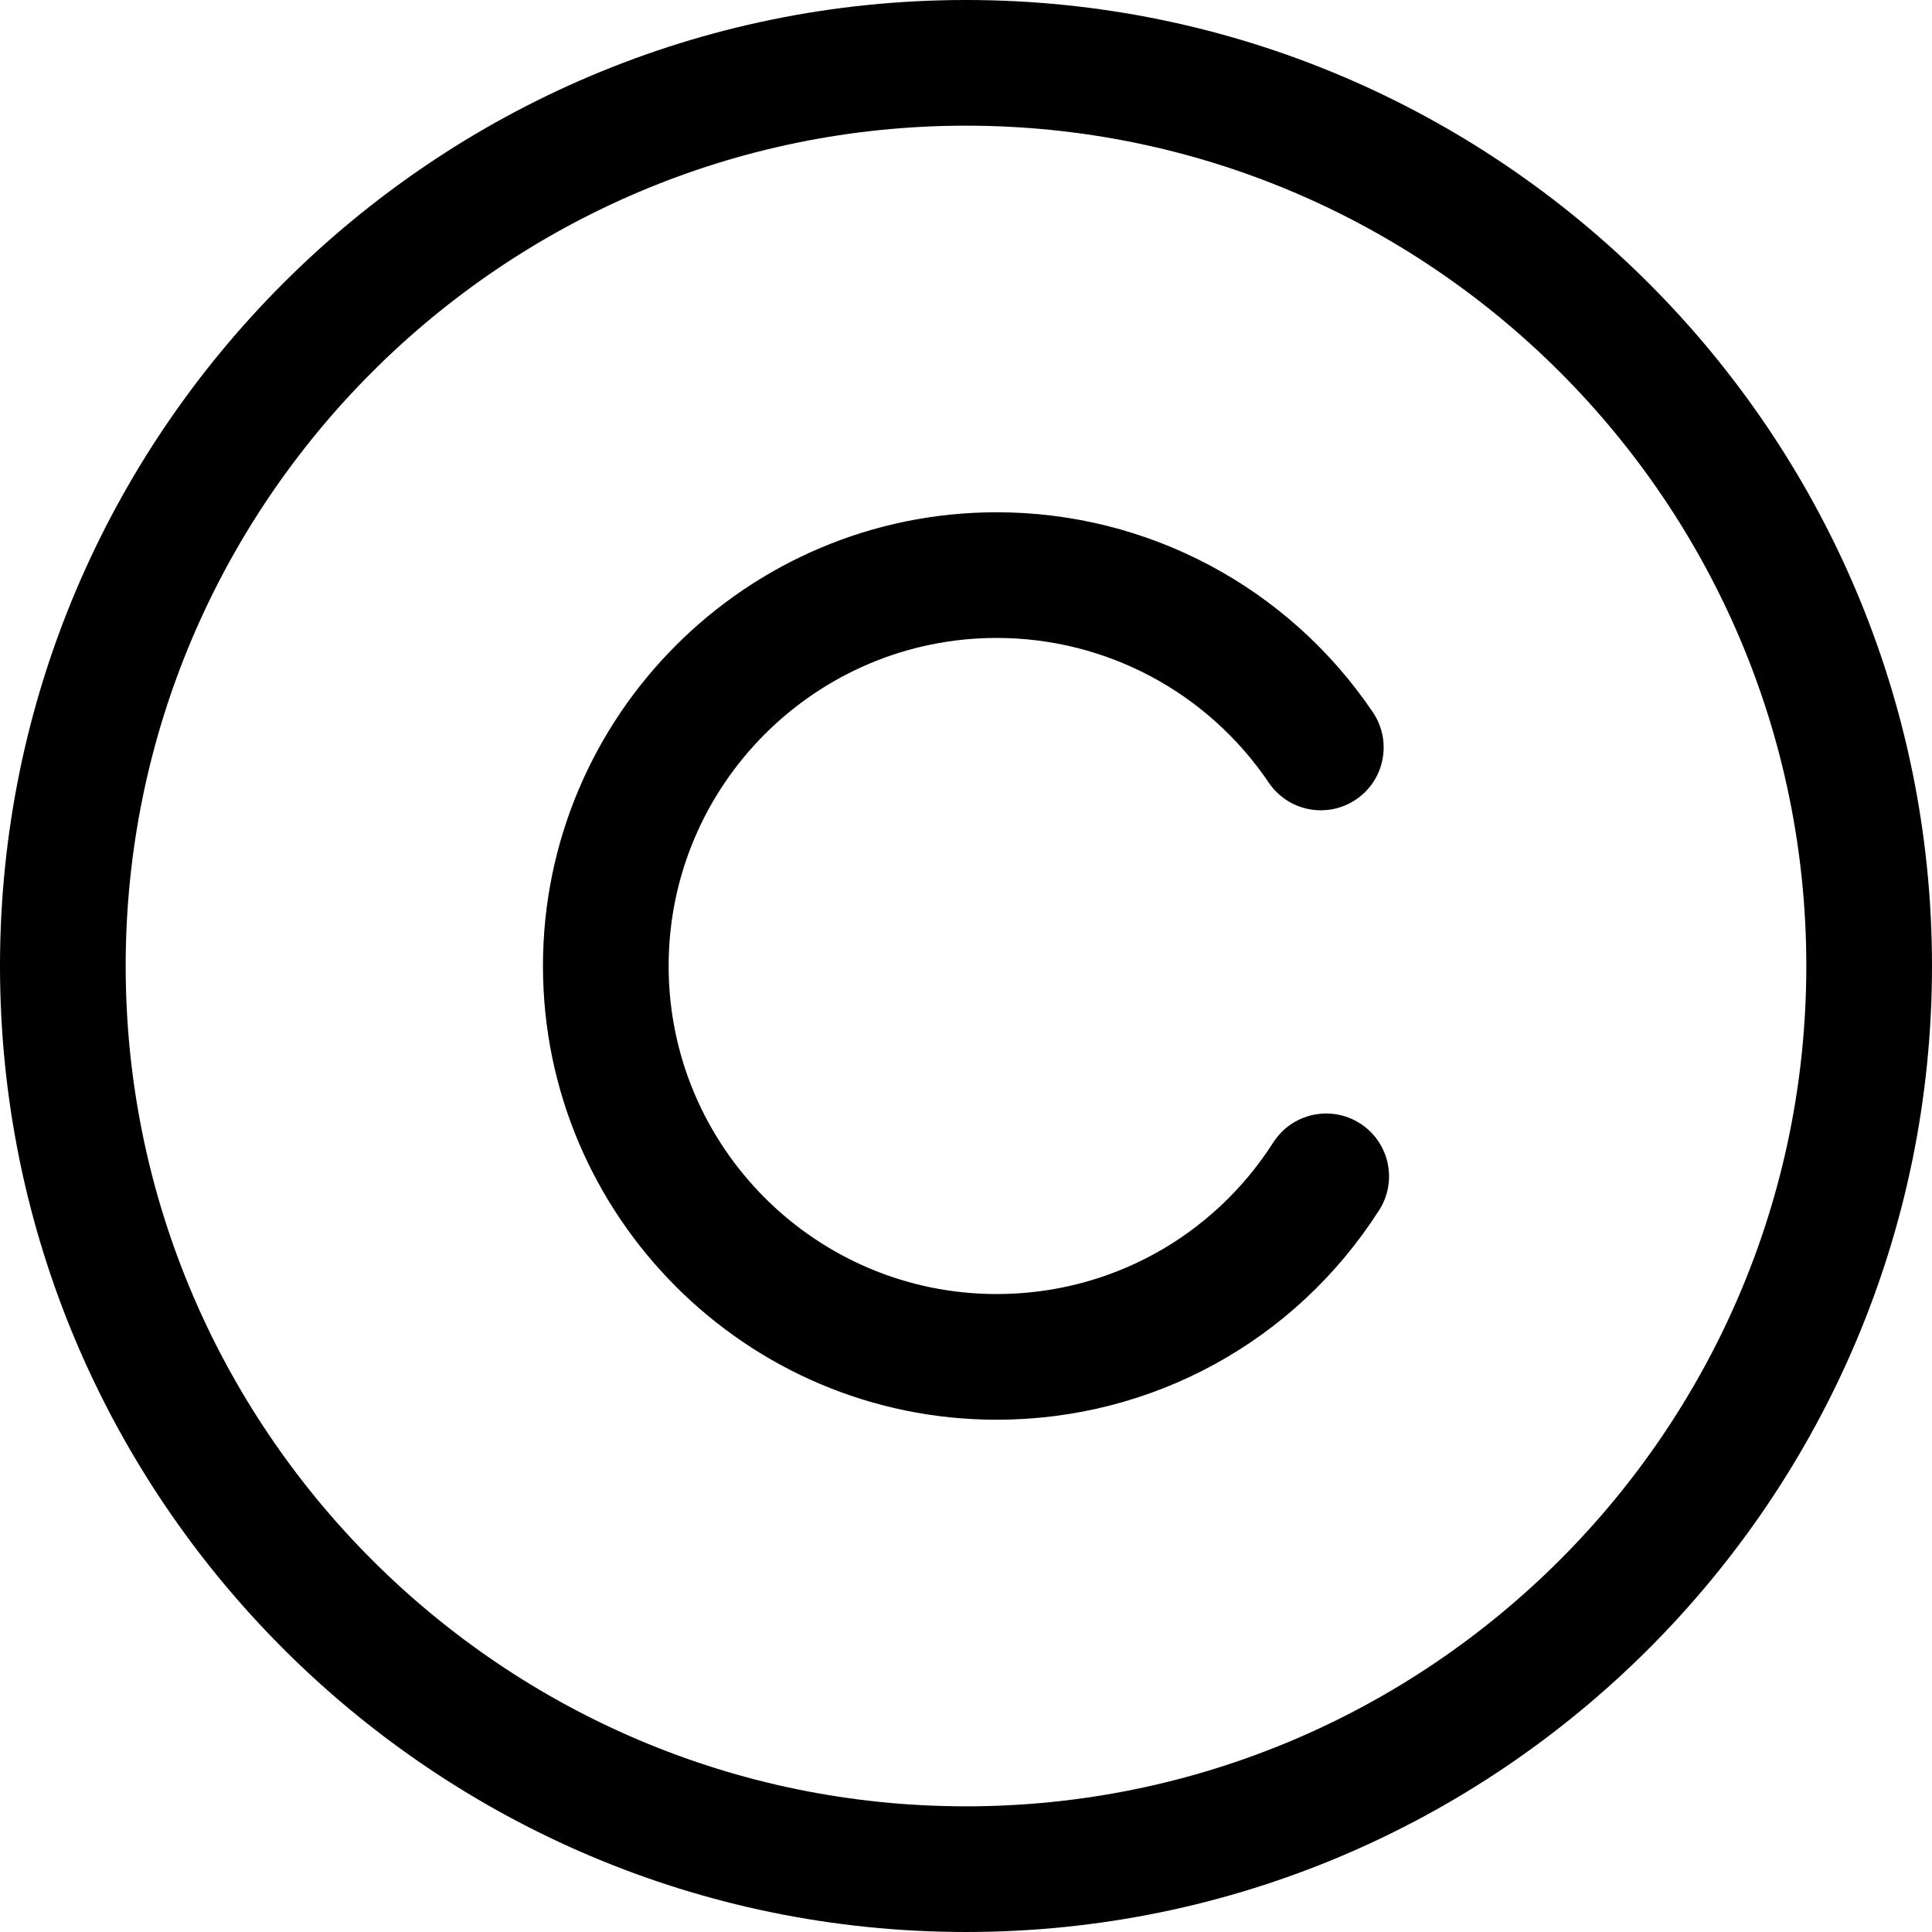
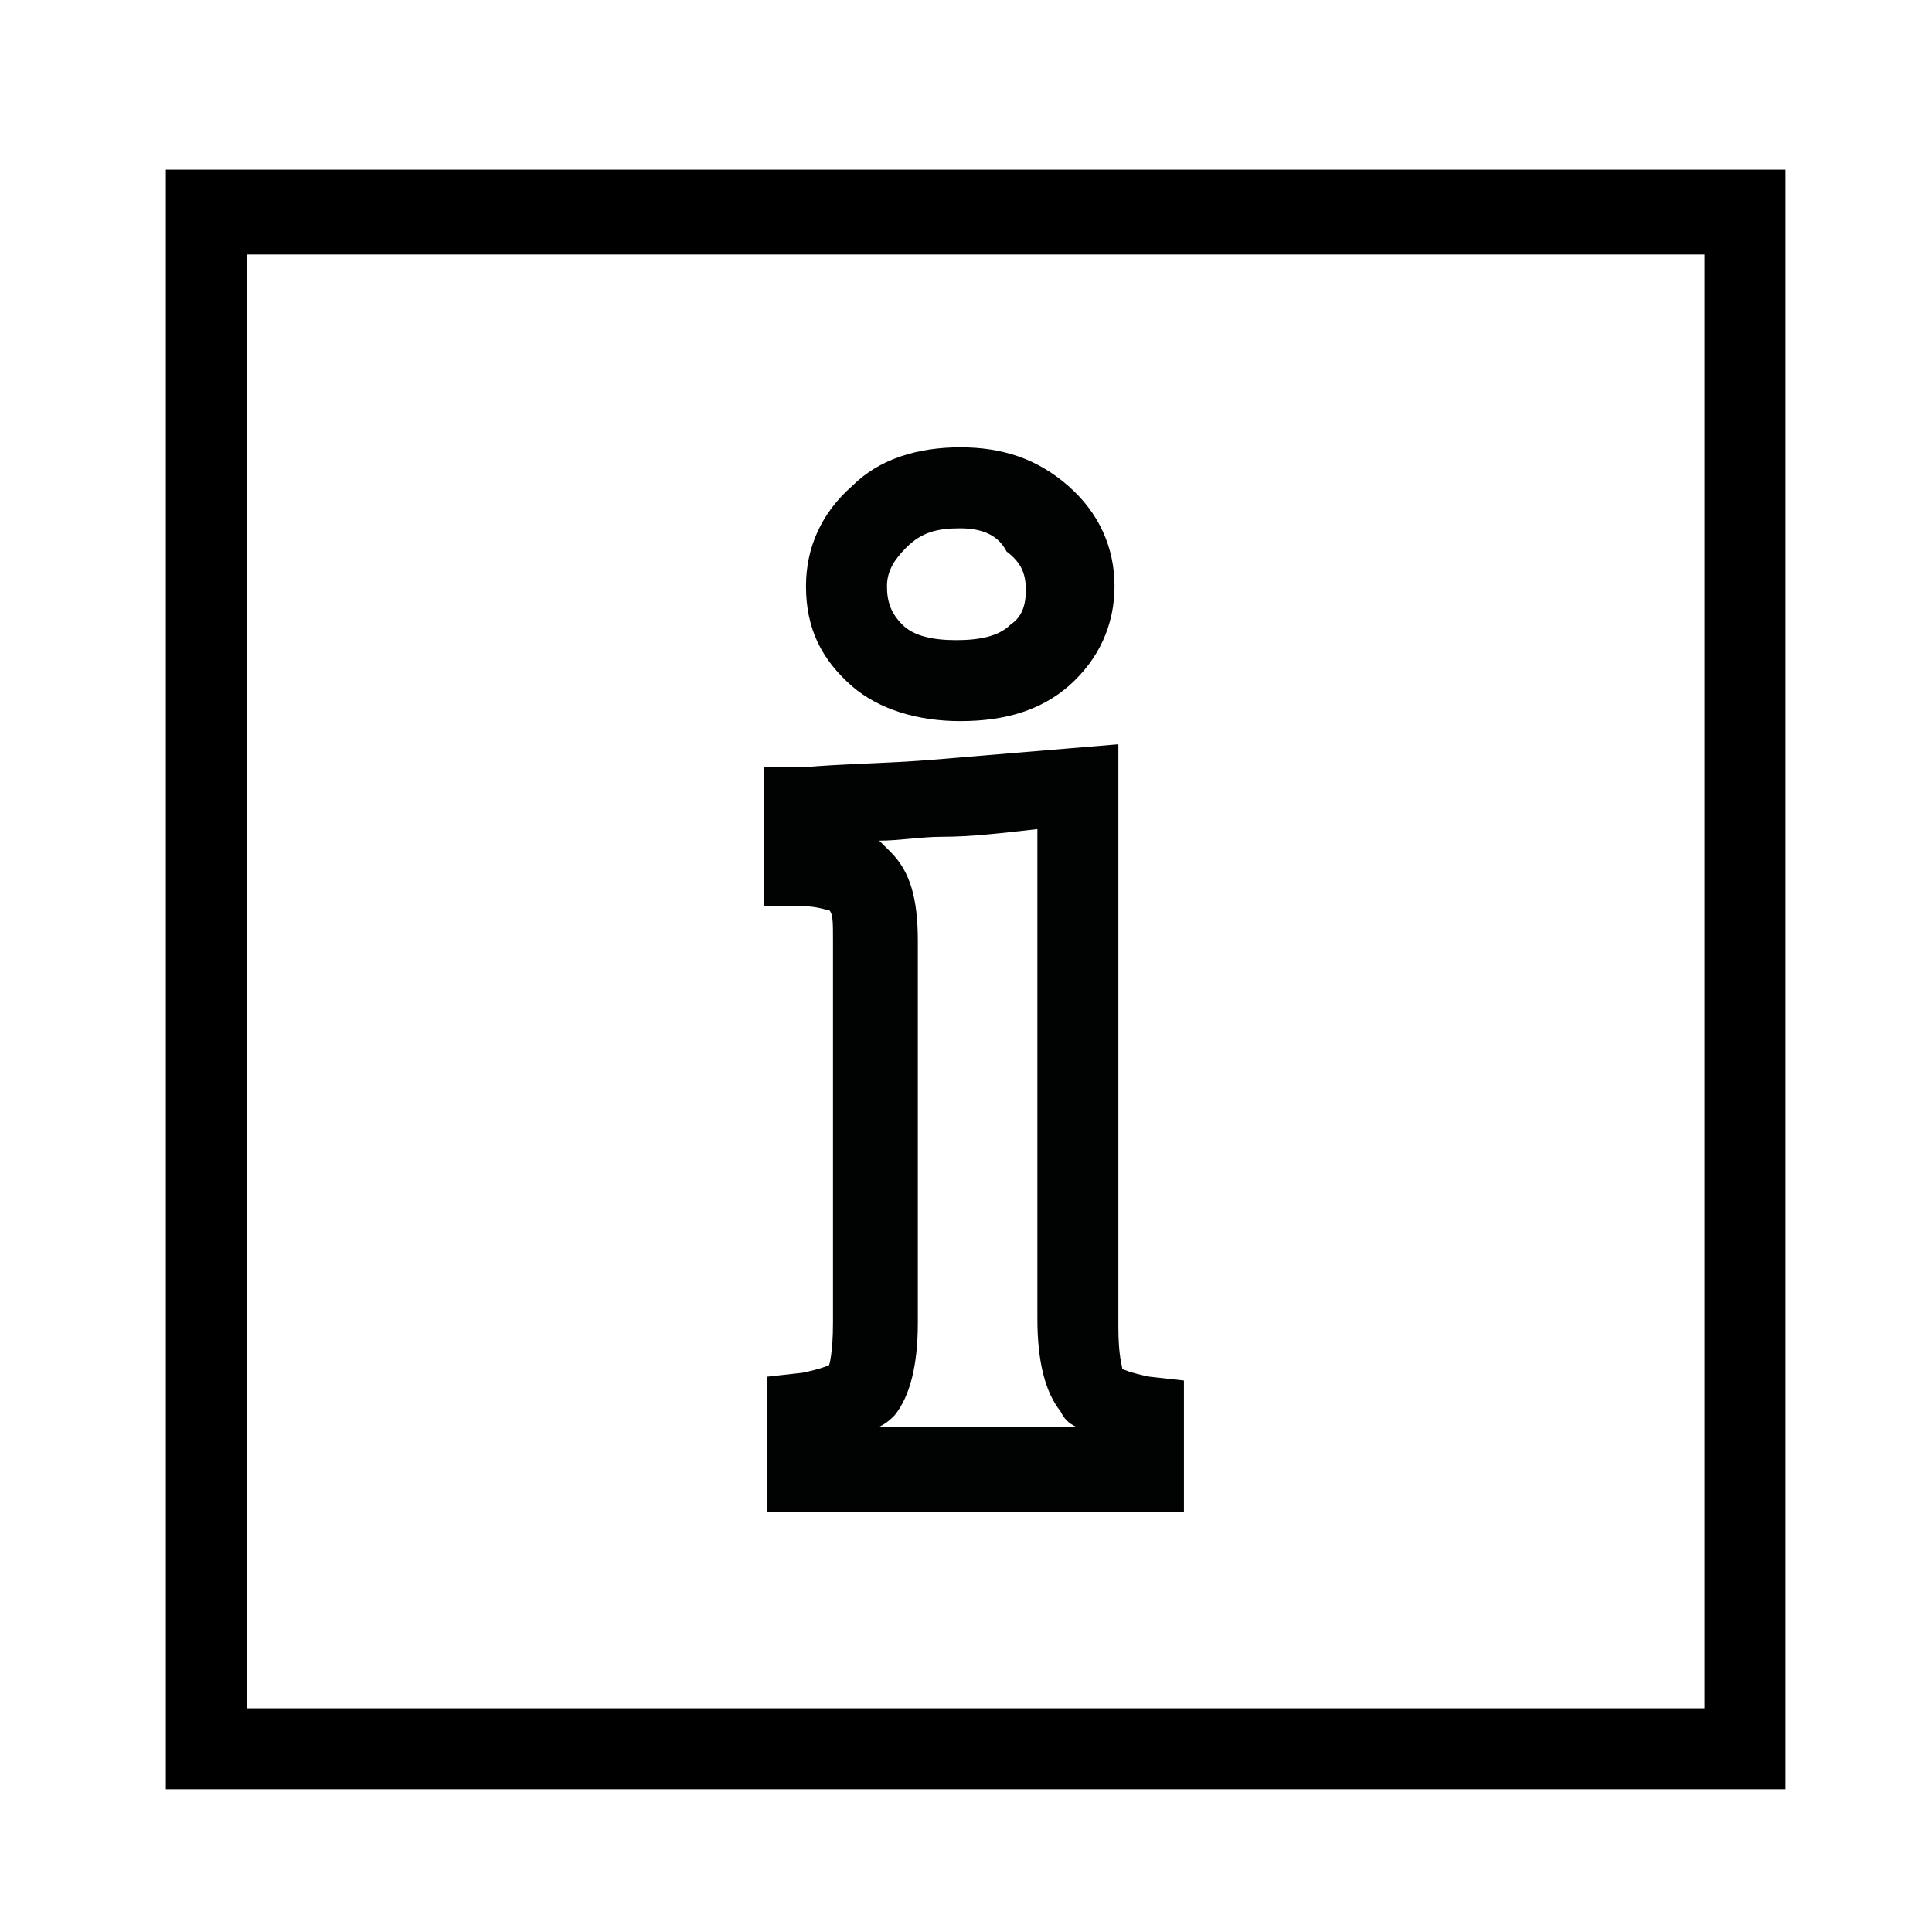
- <svg xmlns="http://www.w3.org/2000/svg" version="1.1" id="Capa_1" x="0px" y="0px" viewBox="0 0 276.715 276.715" style="enable-background:new 0 0 276.715 276.715;" xml:space="preserve">
-   <g>
-     <path d="M138.357,0C62.066,0,0,62.066,0,138.357s62.066,138.357,138.357,138.357s138.357-62.066,138.357-138.357   S214.648,0,138.357,0z M138.357,258.715C71.992,258.715,18,204.723,18,138.357S71.992,18,138.357,18   s120.357,53.992,120.357,120.357S204.723,258.715,138.357,258.715z" />
-     <path d="M194.798,160.903c-4.188-2.677-9.753-1.454-12.432,2.732c-8.694,13.593-23.503,21.708-39.614,21.708   c-25.908,0-46.985-21.078-46.985-46.986s21.077-46.986,46.985-46.986c15.633,0,30.2,7.747,38.968,20.723   c2.782,4.117,8.375,5.201,12.496,2.418c4.118-2.782,5.201-8.377,2.418-12.496c-12.118-17.937-32.262-28.645-53.882-28.645   c-35.833,0-64.985,29.152-64.985,64.986s29.152,64.986,64.985,64.986c22.281,0,42.759-11.218,54.778-30.009   C200.208,169.147,198.985,163.582,194.798,160.903z" />
+ <svg xmlns="http://www.w3.org/2000/svg" version="1.1" id="Слой_1" x="0px" y="0px" viewBox="-267.8 395.5 50 50.1" style="enable-background:new -267.8 395.5 50 50.1;" xml:space="preserve">
+   <style type="text/css">
+ 	.st0{fill:#010202;}
+ </style>
+   <g id="XMLID_2_">
+     <path id="XMLID_11_" class="st0" d="M-237.1,434.7h-10.8v-3.5l0.9-0.1c0.5-0.1,0.7-0.2,0.7-0.2s0.1-0.3,0.1-1.1v-9.9   c0-0.5,0-0.7-0.1-0.8c-0.1,0-0.3-0.1-0.7-0.1h-1v-3.6h1c1.1-0.1,2.2-0.1,3.4-0.2c1.2-0.1,2.4-0.2,3.6-0.3l1.2-0.1v15.1   c0,0.8,0.1,1,0.1,1.1l0,0c0,0,0.2,0.1,0.7,0.2l0.9,0.1C-237.1,431.3-237.1,434.7-237.1,434.7z M-245,432.5h5.1   c-0.2-0.1-0.3-0.2-0.4-0.4c-0.4-0.5-0.6-1.3-0.6-2.4V417c-0.9,0.1-1.7,0.2-2.5,0.2c-0.5,0-1.1,0.1-1.6,0.1c0.1,0.1,0.2,0.2,0.3,0.3   c0.5,0.5,0.7,1.2,0.7,2.3v9.9c0,1.1-0.2,1.9-0.6,2.4C-244.7,432.3-244.8,432.4-245,432.5z M-242.9,414.2c-1.1,0-2.1-0.3-2.8-0.9   c-0.8-0.7-1.2-1.5-1.2-2.6c0-1,0.4-1.9,1.2-2.6c0.7-0.7,1.7-1,2.8-1c1.1,0,2,0.3,2.8,1c0.8,0.7,1.2,1.6,1.2,2.6s-0.4,1.9-1.2,2.6   C-240.8,413.9-241.7,414.2-242.9,414.2z M-242.9,409.2c-0.6,0-1,0.1-1.4,0.5c-0.3,0.3-0.5,0.6-0.5,1c0,0.4,0.1,0.7,0.4,1   c0.3,0.3,0.8,0.4,1.4,0.4s1.1-0.1,1.4-0.4c0.3-0.2,0.4-0.5,0.4-0.9s-0.1-0.7-0.5-1C-241.9,409.4-242.3,409.2-242.9,409.2z" />
  </g>
-   <g>
- </g>
-   <g>
- </g>
-   <g>
- </g>
-   <g>
- </g>
-   <g>
- </g>
-   <g>
- </g>
-   <g>
- </g>
-   <g>
- </g>
-   <g>
- </g>
-   <g>
- </g>
-   <g>
- </g>
-   <g>
- </g>
-   <g>
- </g>
-   <g>
- </g>
-   <g>
- </g>
+   <path id="XMLID_4_" d="M-221.5,441.9h-42v-42h42V441.9z M-261.4,439.8h37.8v-37.7h-37.8V439.8z" />
</svg>
